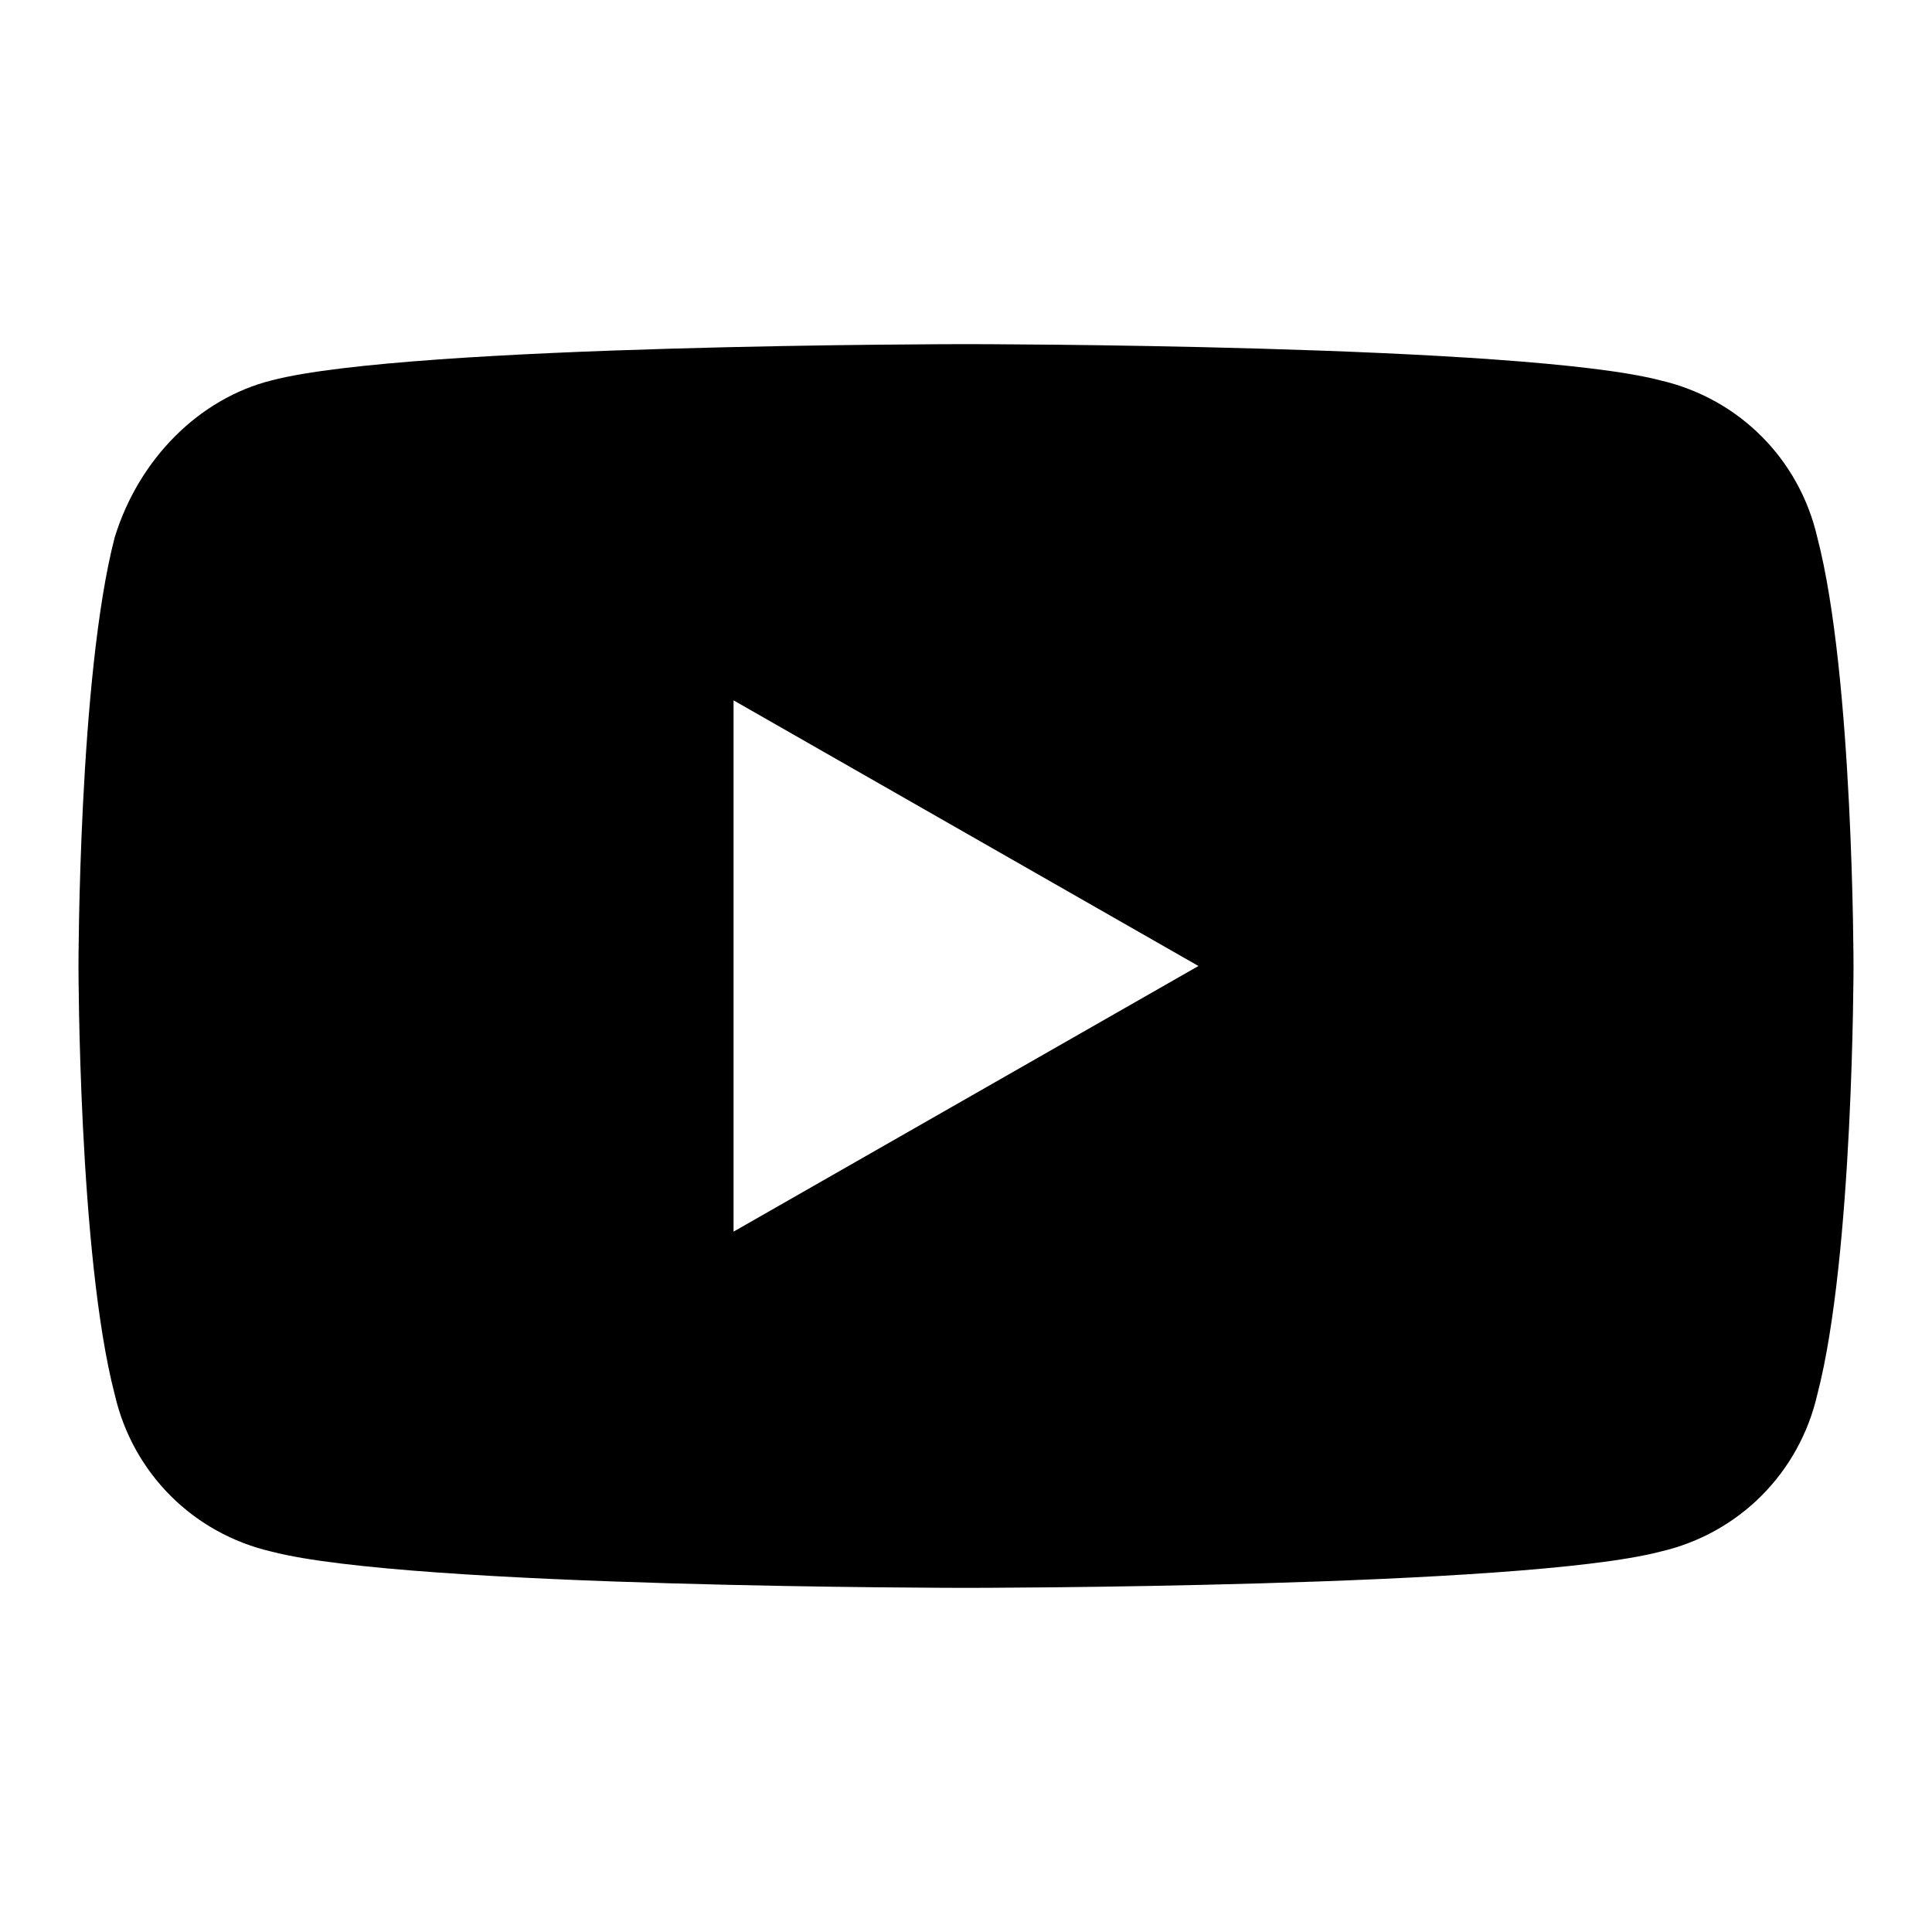
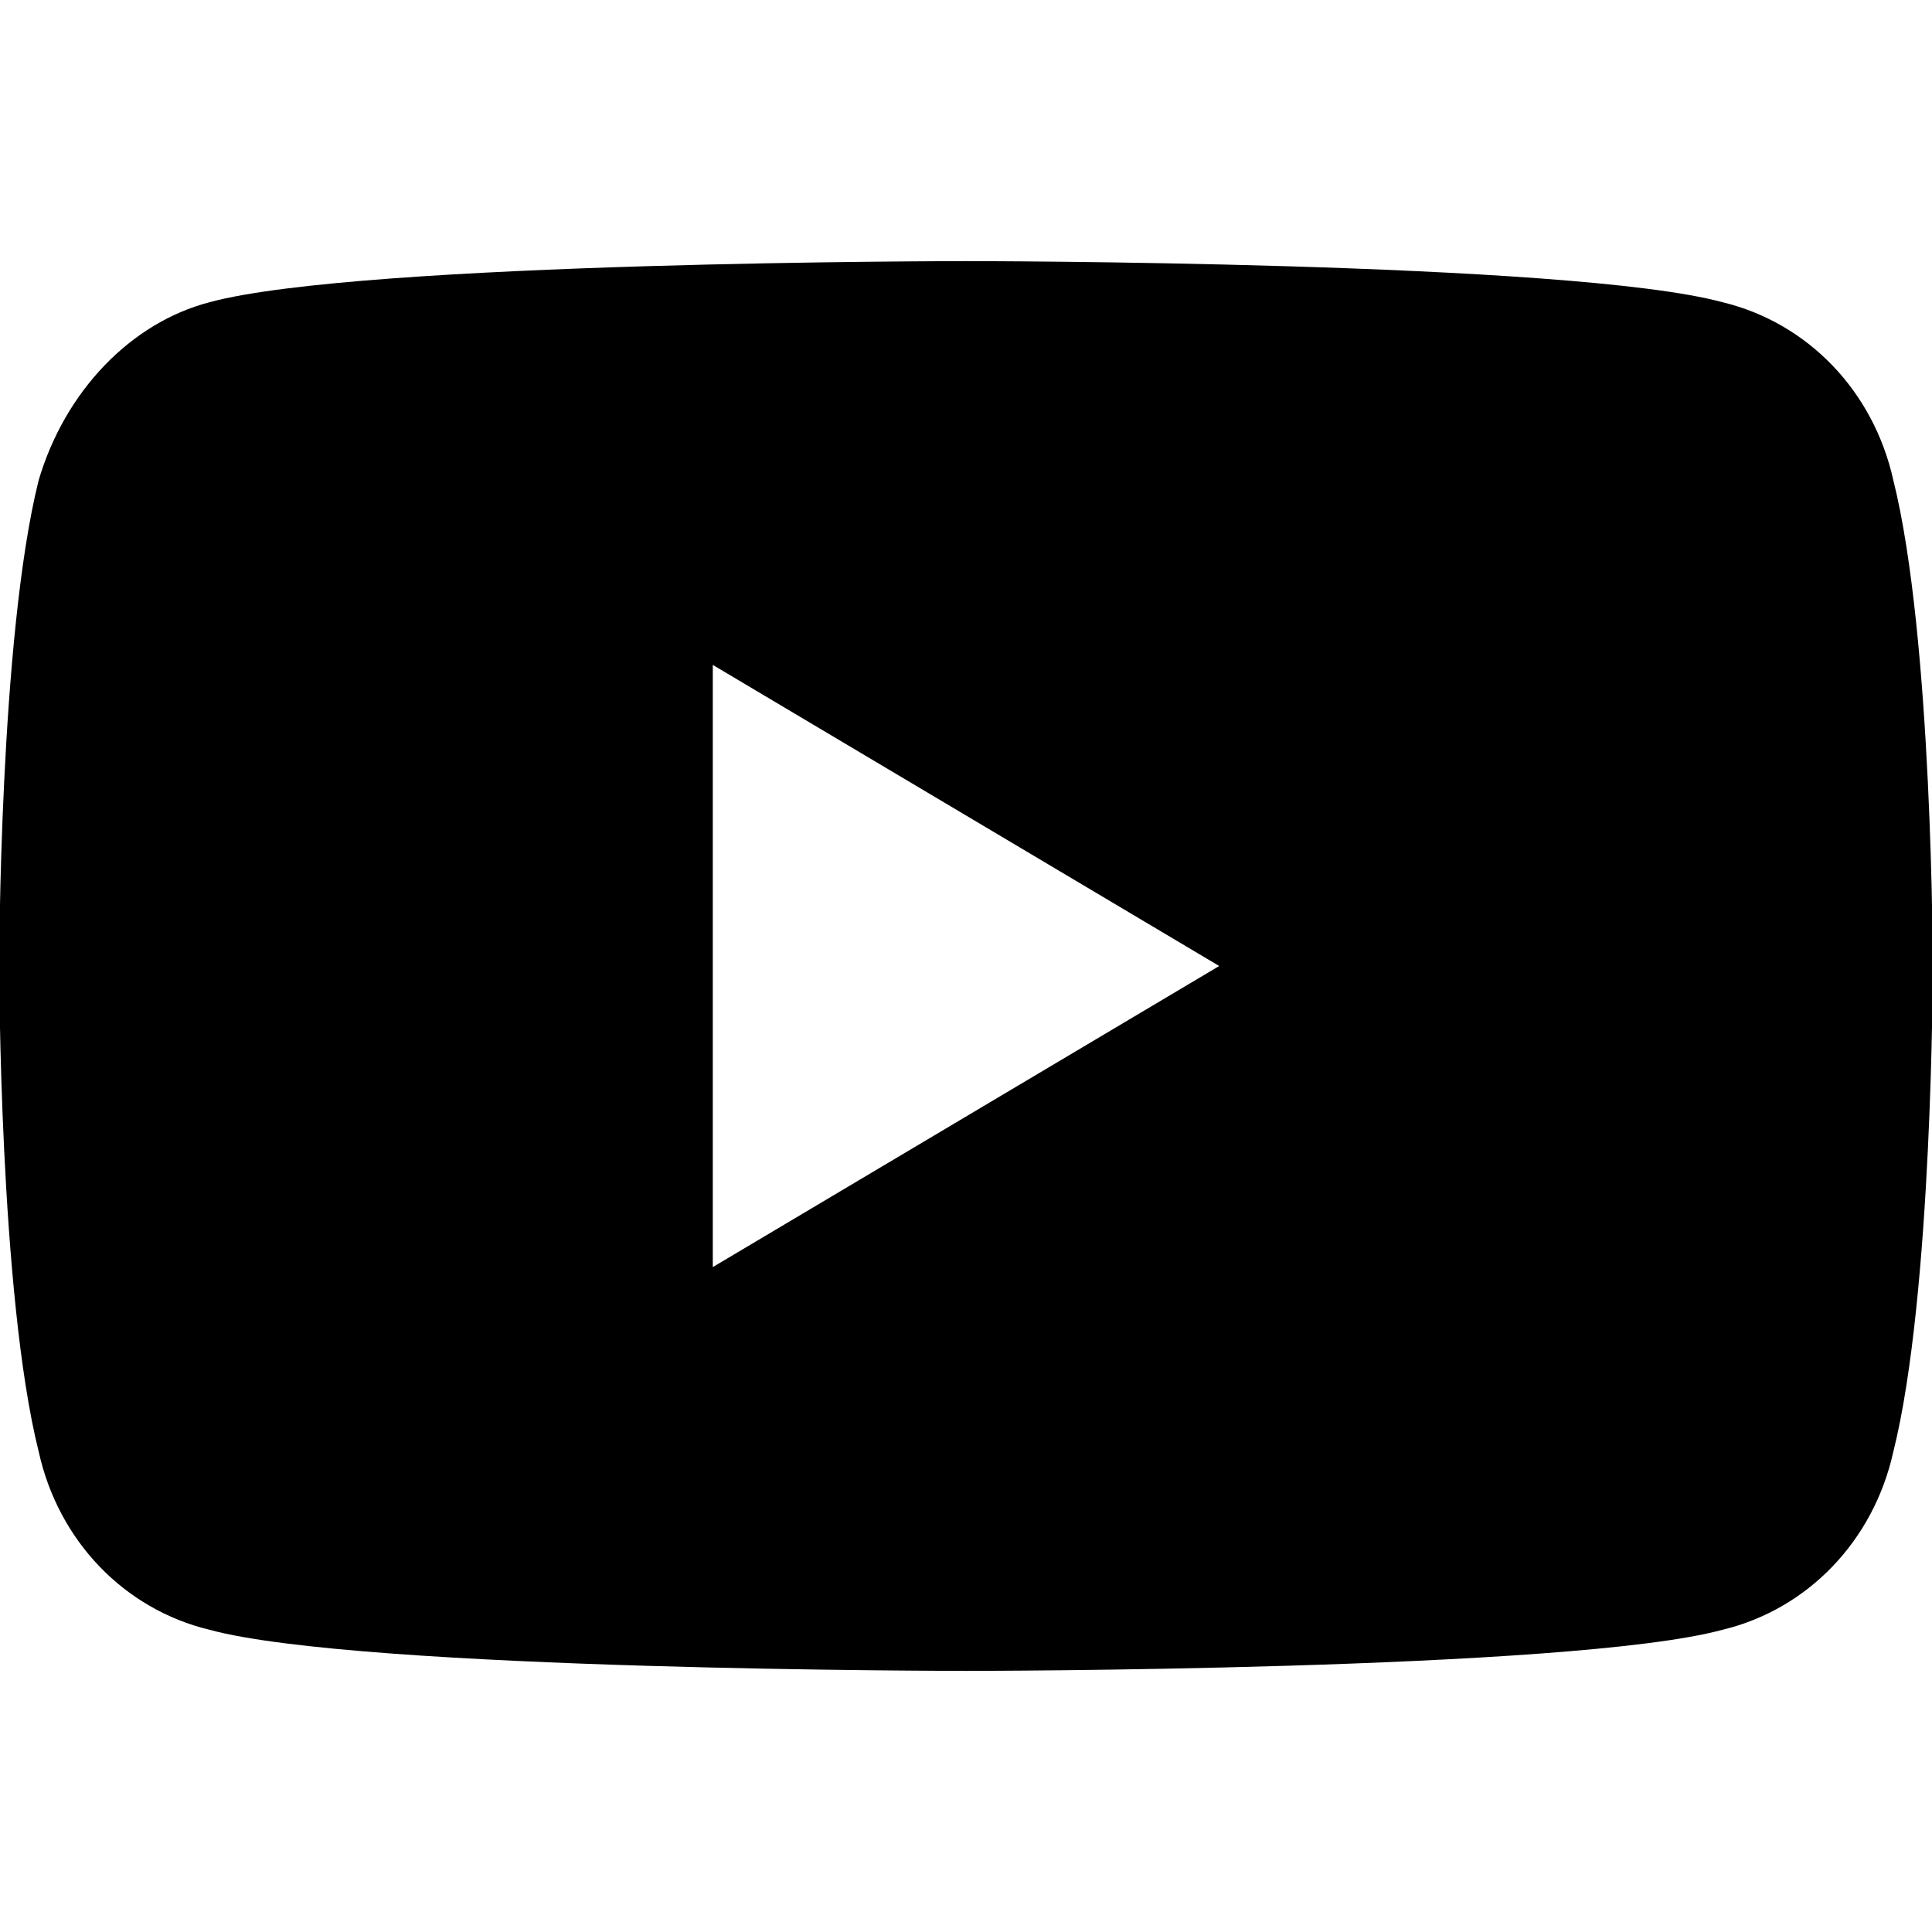
<svg xmlns="http://www.w3.org/2000/svg" version="1.1" id="Layer_1" x="0px" y="0px" width="32px" height="32px" viewBox="0 0 32 32" enable-background="new 0 0 32 32" xml:space="preserve">
-   <path d="M30.1,8.9c-0.3-1.3-1.3-2.3-2.6-2.6C25.2,5.7,16,5.7,16,5.7s-9.2,0-11.5,0.6C3.3,6.6,2.3,7.6,1.9,8.9  C1.3,11.2,1.3,16,1.3,16s0,4.8,0.601,7.1C2.2,24.4,3.2,25.4,4.5,25.7C6.8,26.3,16,26.3,16,26.3s9.2,0,11.5-0.6  c1.3-0.3,2.3-1.3,2.6-2.601C30.7,20.8,30.7,16,30.7,16S30.7,11.2,30.1,8.9z M12.15,20.4v-8.8l7.7,4.4L12.15,20.4z" />
+   <defs id="defs7" />
+   <path d="M 31.359,7.952 C 31.032,6.479 29.943,5.345 28.527,5.005 26.021,4.325 16,4.325 16,4.325 c 0,0 -10.021,0 -12.527,0.68 C 2.166,5.345 1.077,6.479 0.641,7.952 -0.013,10.559 -0.013,16 -0.013,16 c 0,0 0,5.441 0.655,8.048 0.326,1.474 1.415,2.607 2.831,2.947 C 5.979,27.675 16,27.675 16,27.675 c 0,0 10.021,0 12.527,-0.68 1.416,-0.34 2.505,-1.474 2.832,-2.948 C 32.013,21.441 32.013,16 32.013,16 c 0,0 0,-5.441 -0.654,-8.048 z M 11.806,20.987 V 11.013 L 20.194,16 Z" id="path11" style="stroke-width:1.111" />
</svg>
